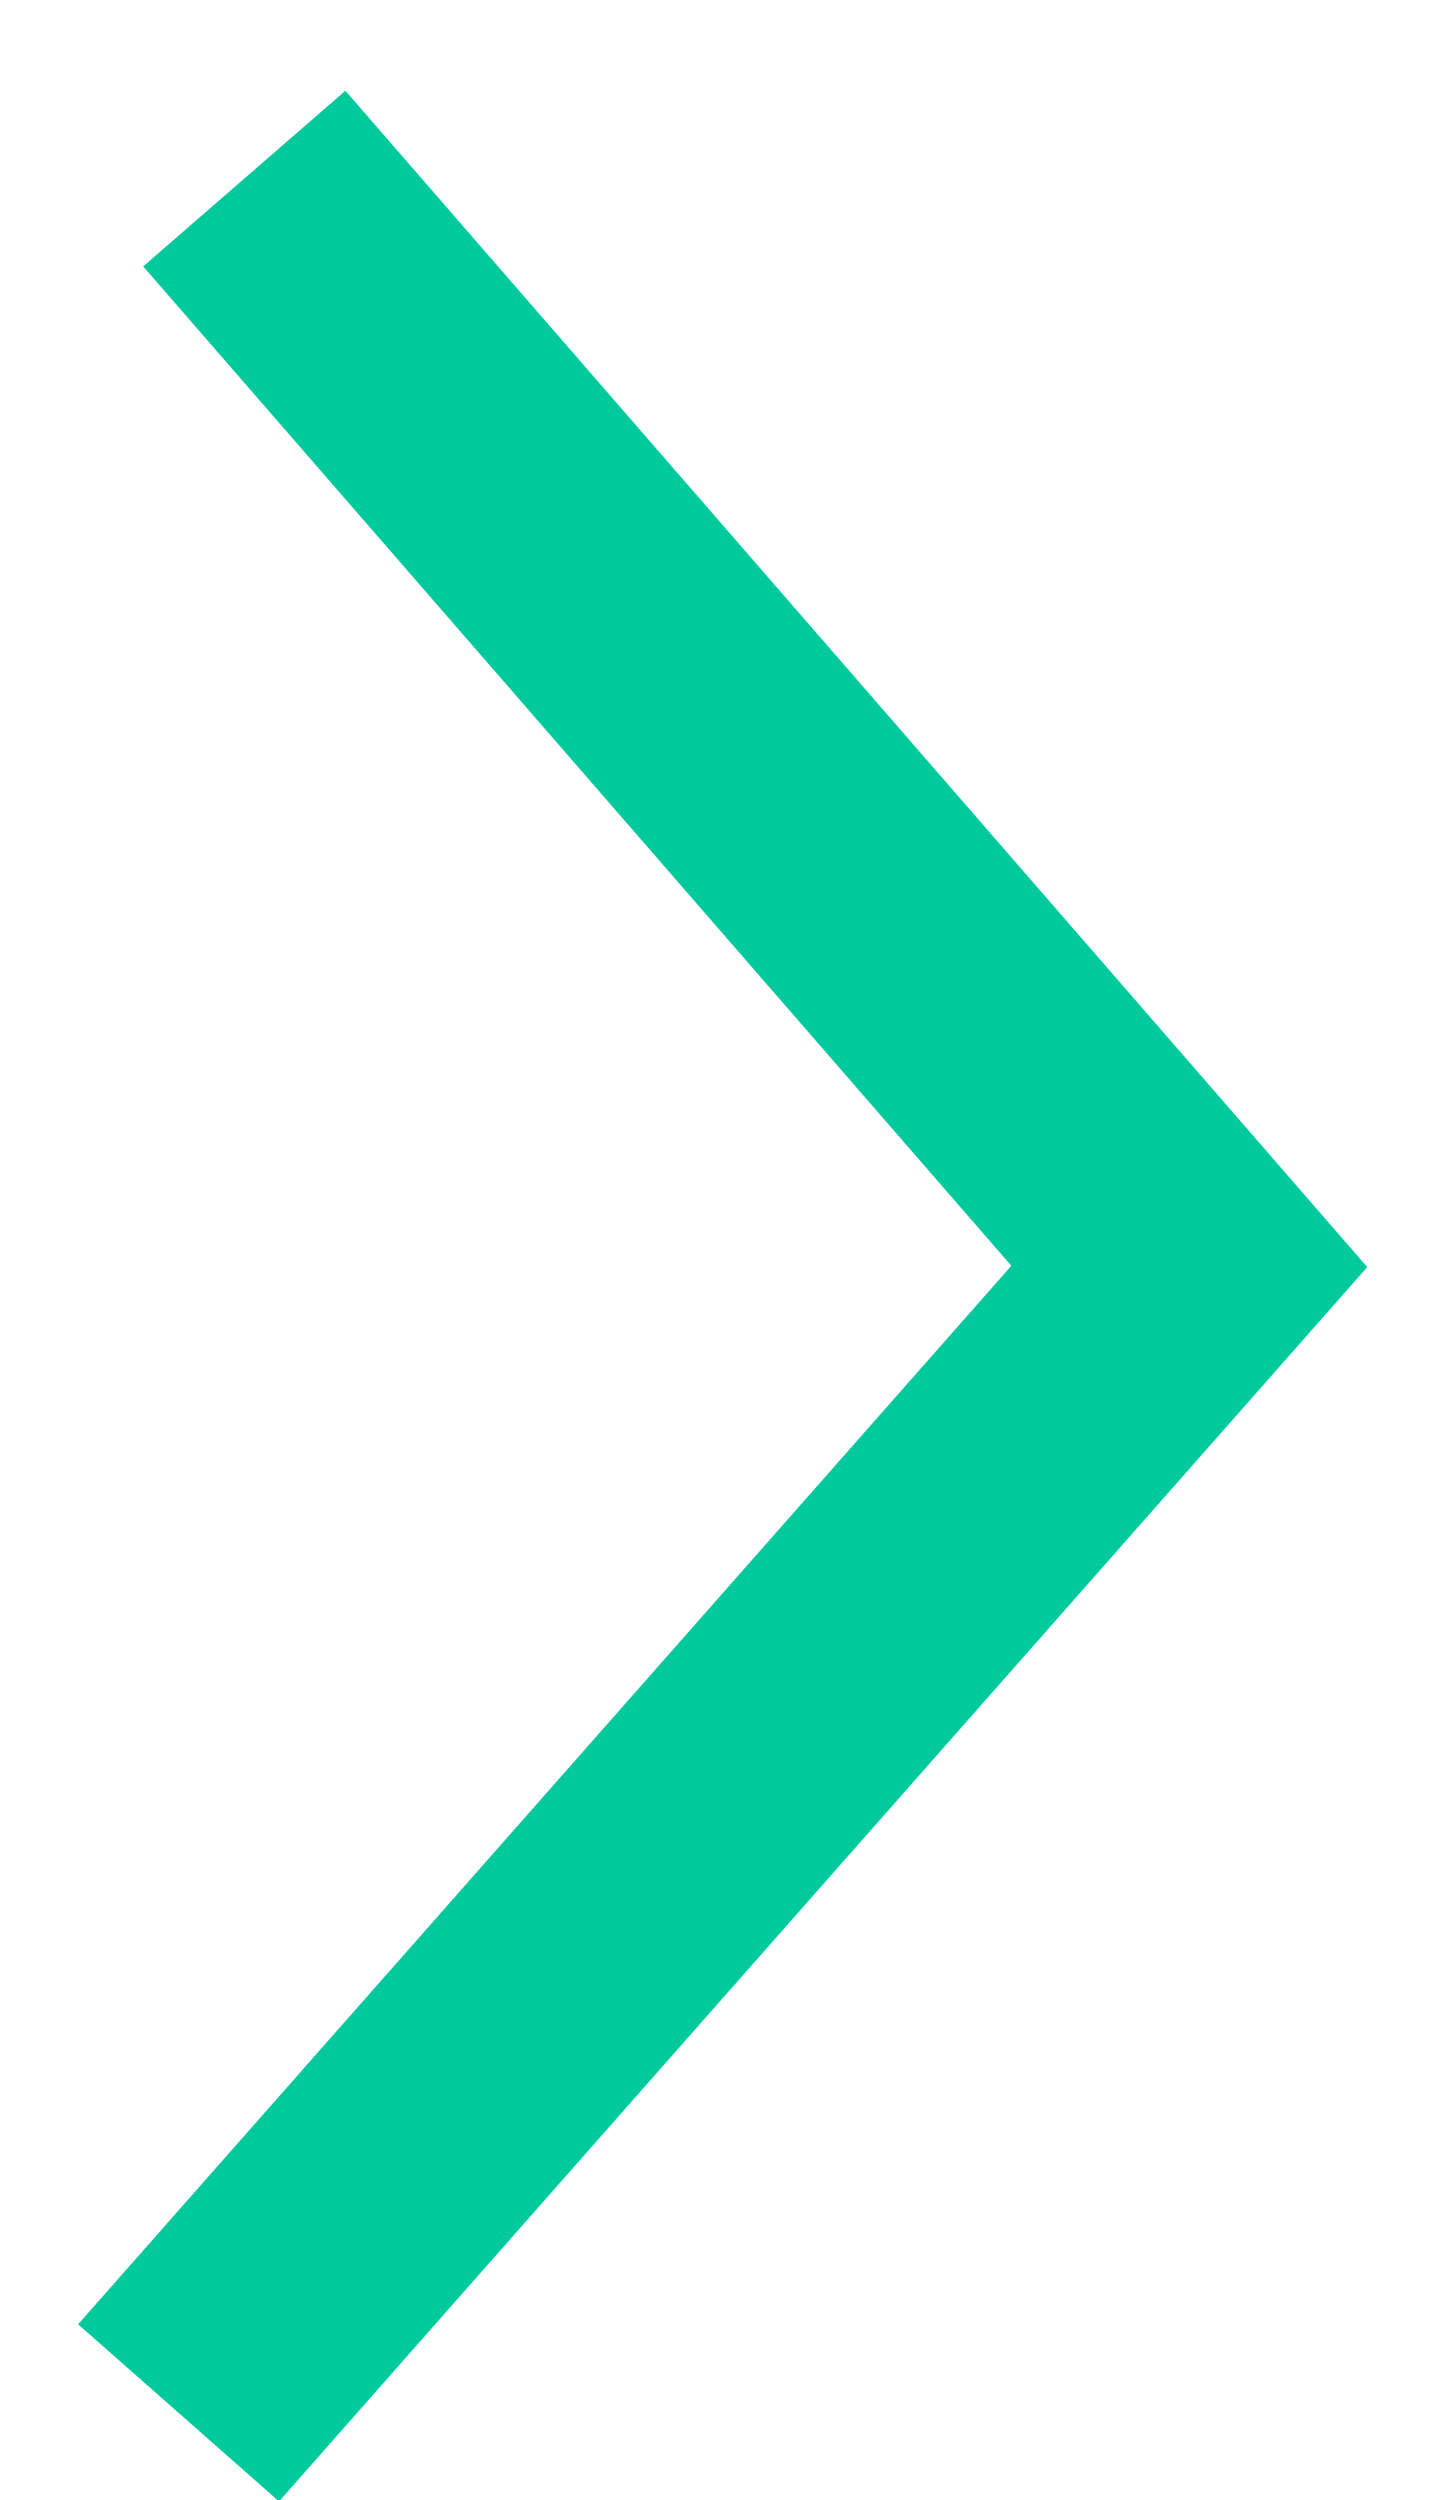
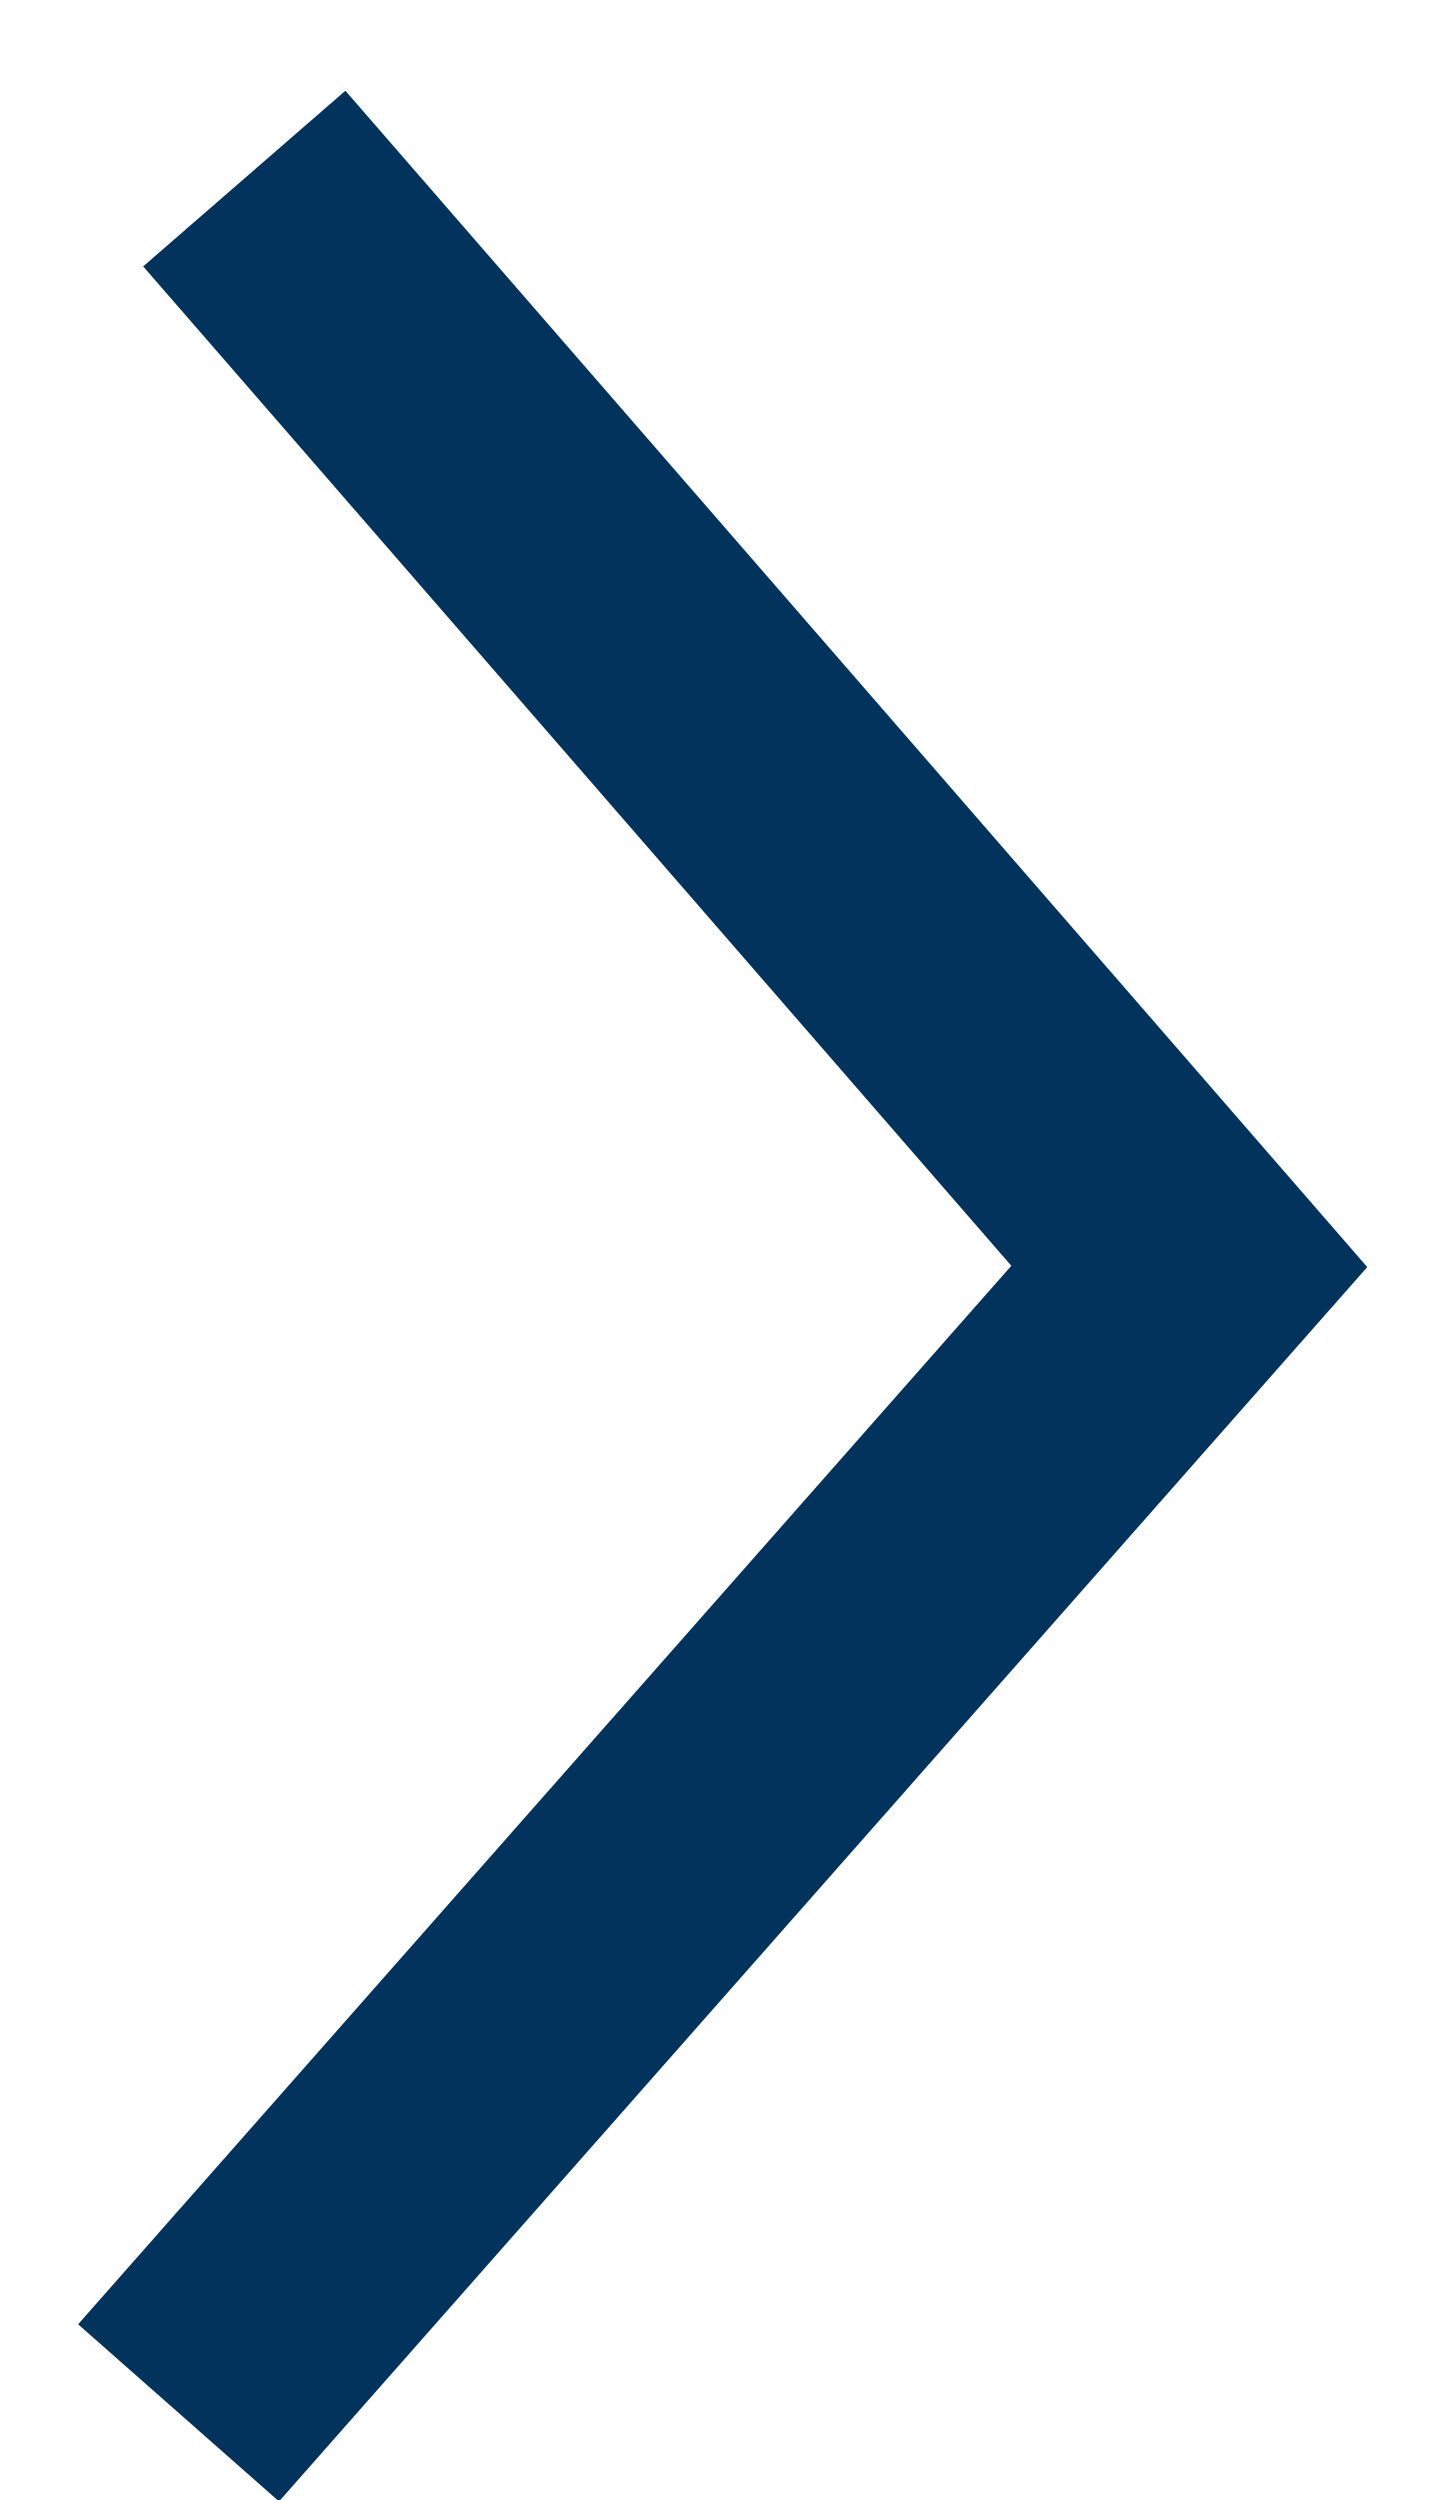
<svg xmlns="http://www.w3.org/2000/svg" width="8" height="14" viewBox="0 0 8 14">
-   <path fill="none" fill-rule="evenodd" stroke="#00CA9D" stroke-width="1.5" d="M1.368 1L6.66 7.092 1 13.512" />
+   <path fill="none" fill-rule="evenodd" stroke="#01335d" stroke-width="1.5" d="M1.368 1L6.66 7.092 1 13.512" />
</svg>
